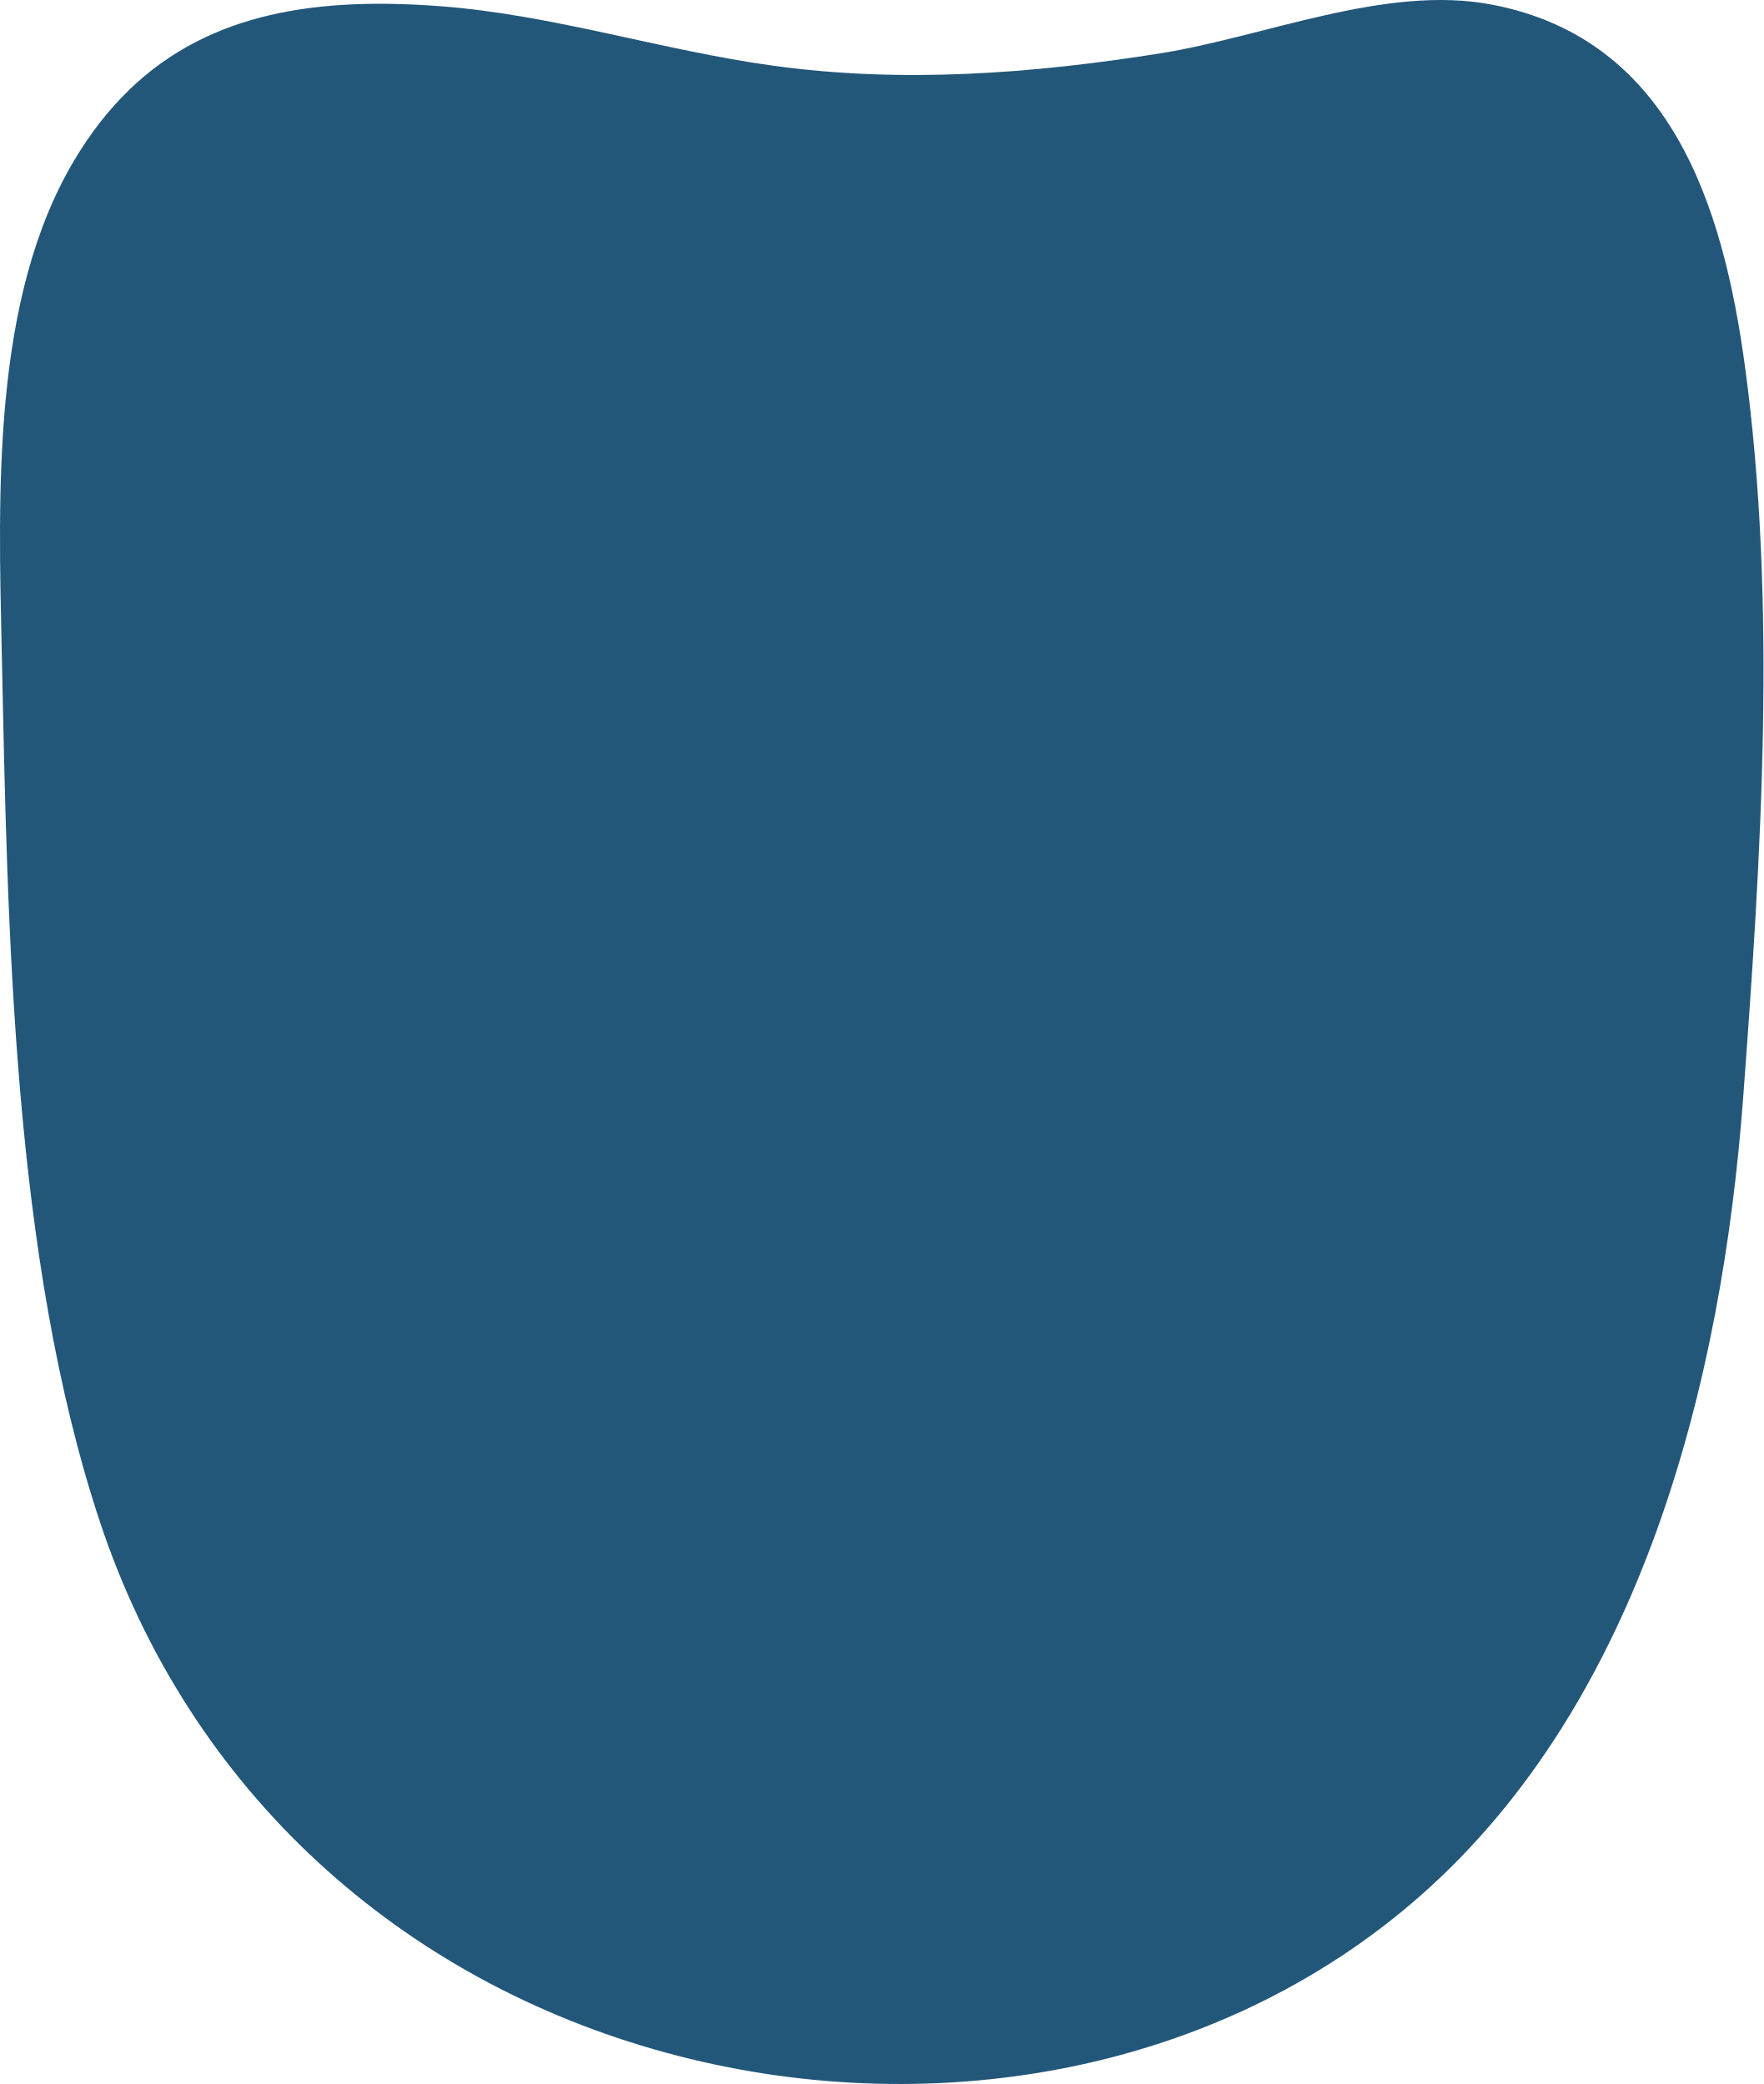
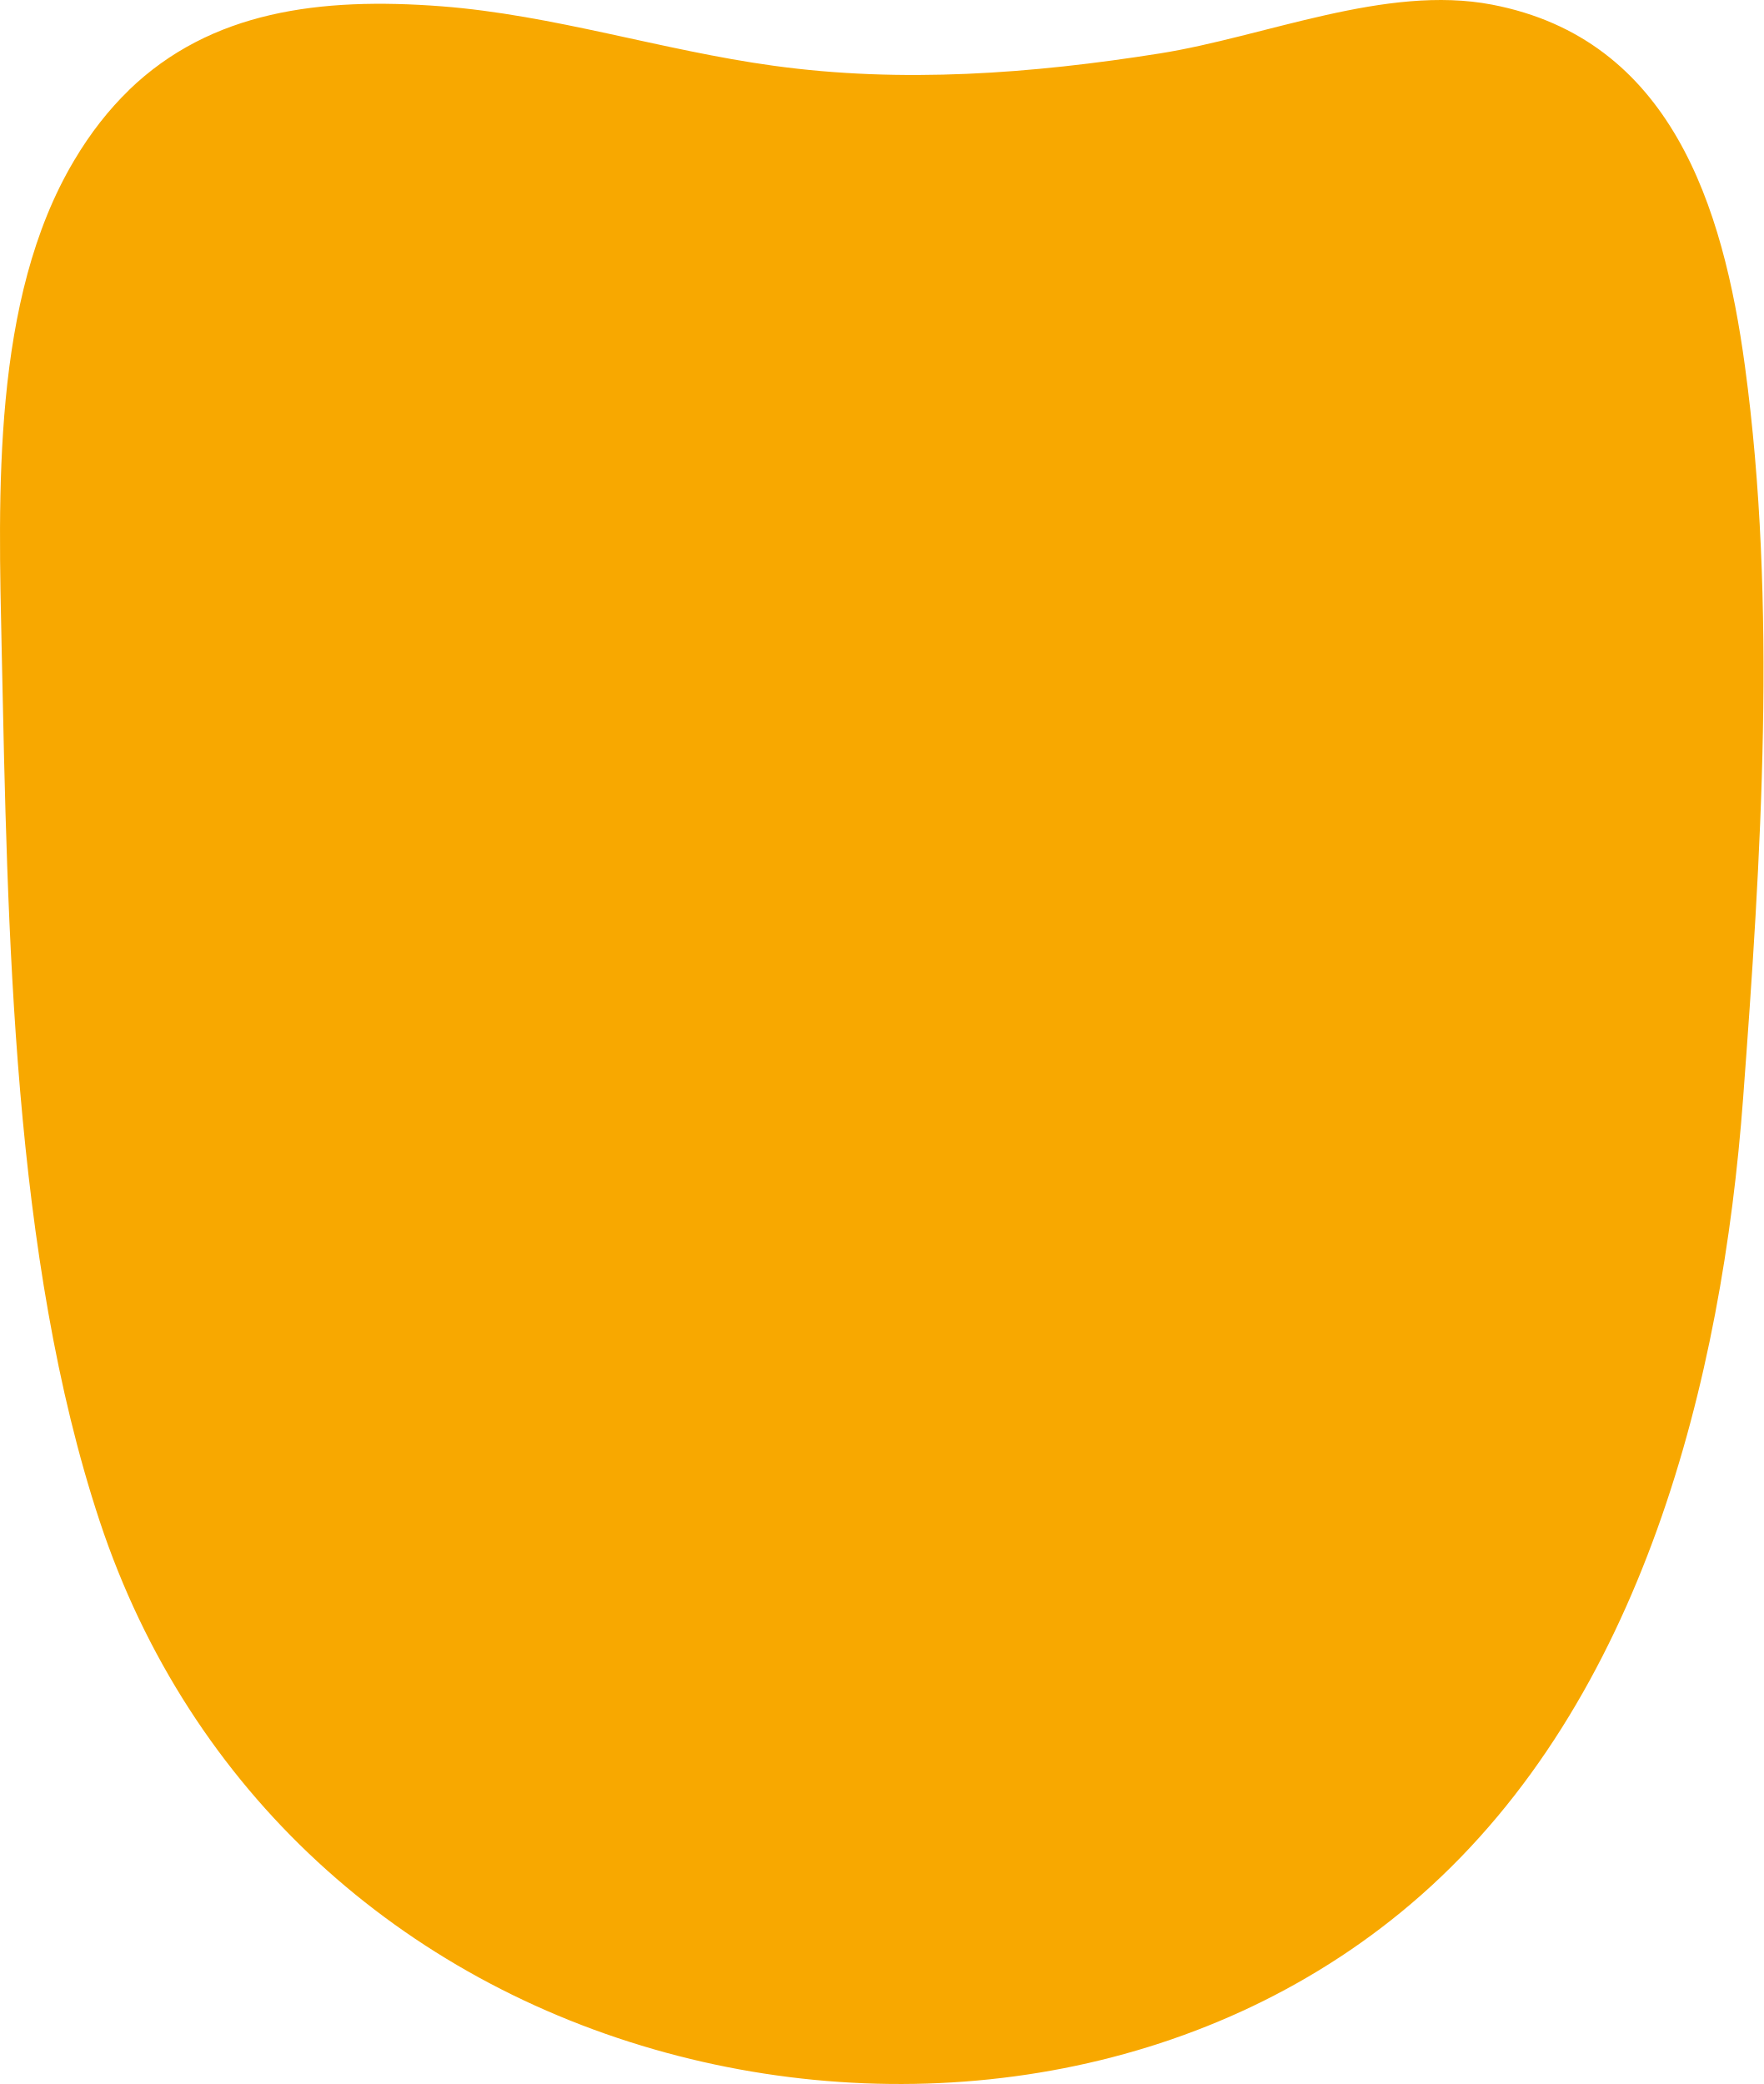
<svg xmlns="http://www.w3.org/2000/svg" width="308" height="364" viewBox="0 0 308 364" fill="none">
-   <path d="M22.519 15.745C19.035 19.123 15.814 23.192 12.942 28.04C-1.485 52.276 -0.277 86.419 0.301 113.787C1.334 162.153 2.157 219.63 17.407 265.679C33.112 313.108 70.231 345.977 116.349 358.538C161.539 370.85 212.35 362.624 248.155 331.046C286.849 296.921 300.769 241.107 304.446 191.767C307.58 149.858 310.416 105.613 304.761 63.969C300.961 35.965 291.822 6.811 260.604 0.814C242.027 -2.76 220.981 6.422 202.51 9.341C180.221 12.879 157.512 14.577 135.083 11.481C115.614 8.81 96.669 2.6 77.059 1.097C55.944 -0.513 36.824 1.893 22.502 15.745H22.519Z" fill="#22577A" />
+   <path d="M22.519 15.745C19.035 19.123 15.814 23.192 12.942 28.04C-1.485 52.276 -0.277 86.419 0.301 113.787C1.334 162.153 2.157 219.63 17.407 265.679C33.112 313.108 70.231 345.977 116.349 358.538C161.539 370.85 212.35 362.624 248.155 331.046C286.849 296.921 300.769 241.107 304.446 191.767C307.58 149.858 310.416 105.613 304.761 63.969C300.961 35.965 291.822 6.811 260.604 0.814C242.027 -2.76 220.981 6.422 202.51 9.341C180.221 12.879 157.512 14.577 135.083 11.481C115.614 8.81 96.669 2.6 77.059 1.097C55.944 -0.513 36.824 1.893 22.502 15.745H22.519Z" fill="#F8A800" />
</svg>
